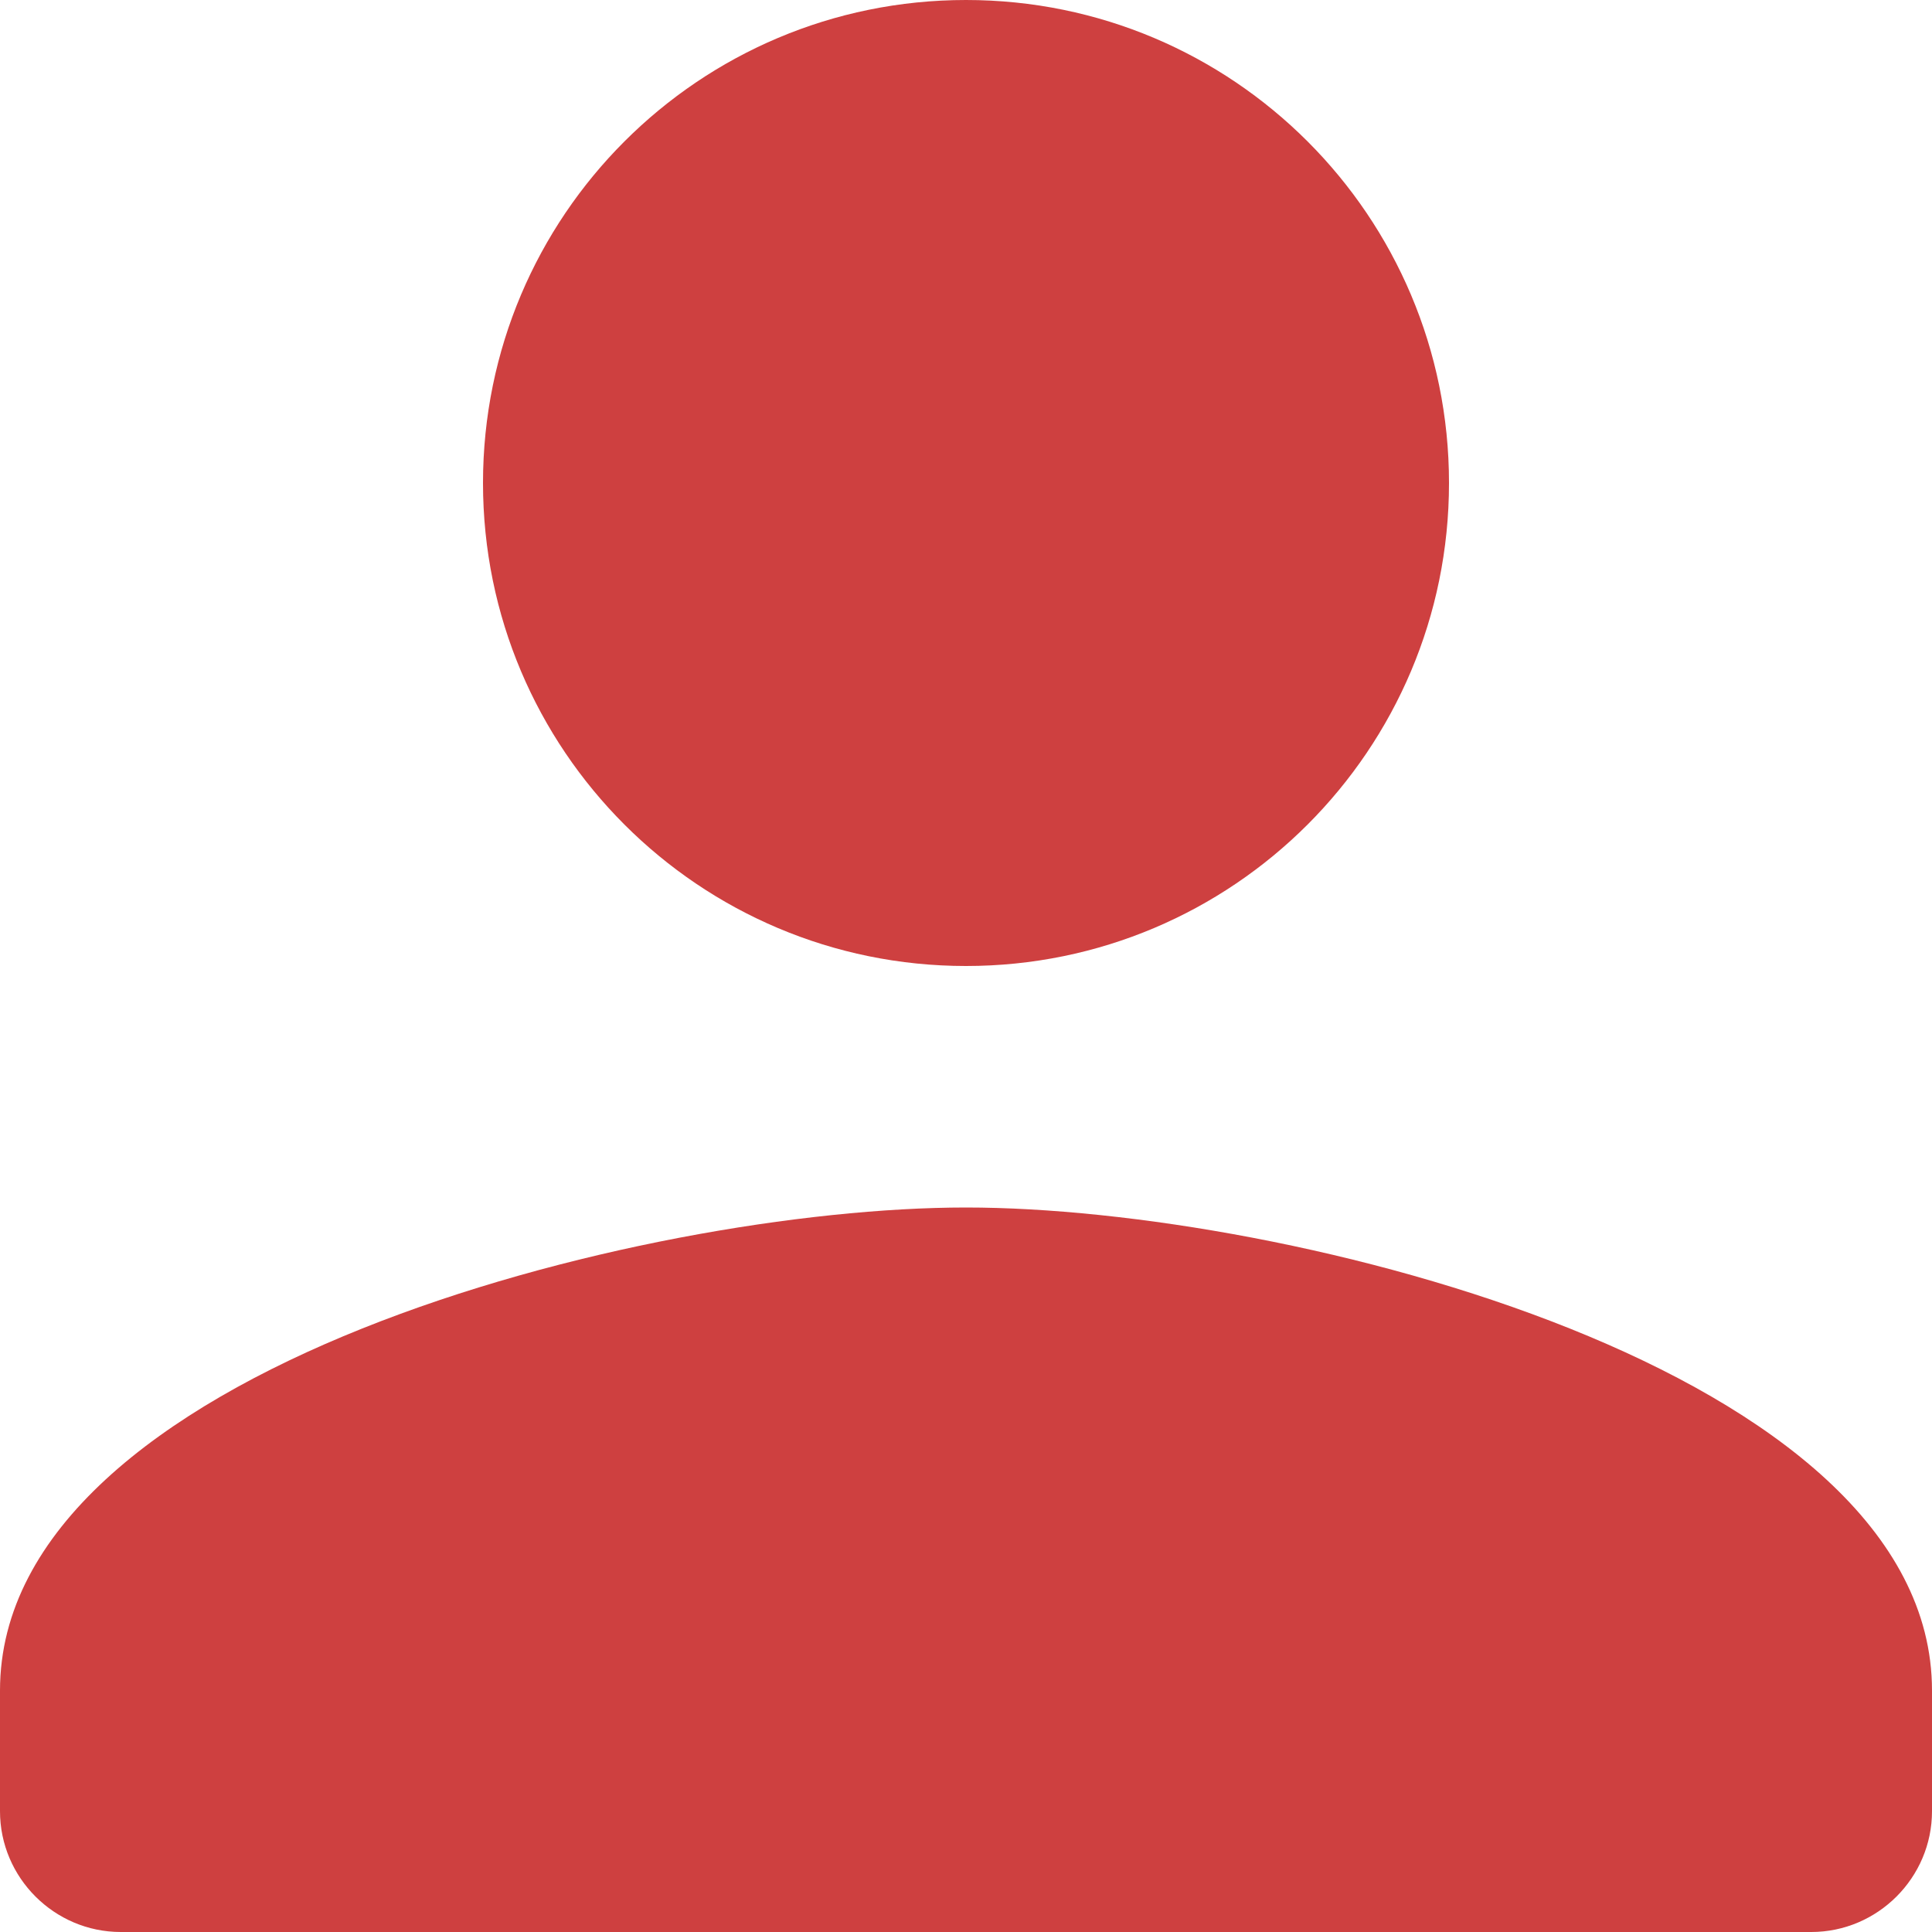
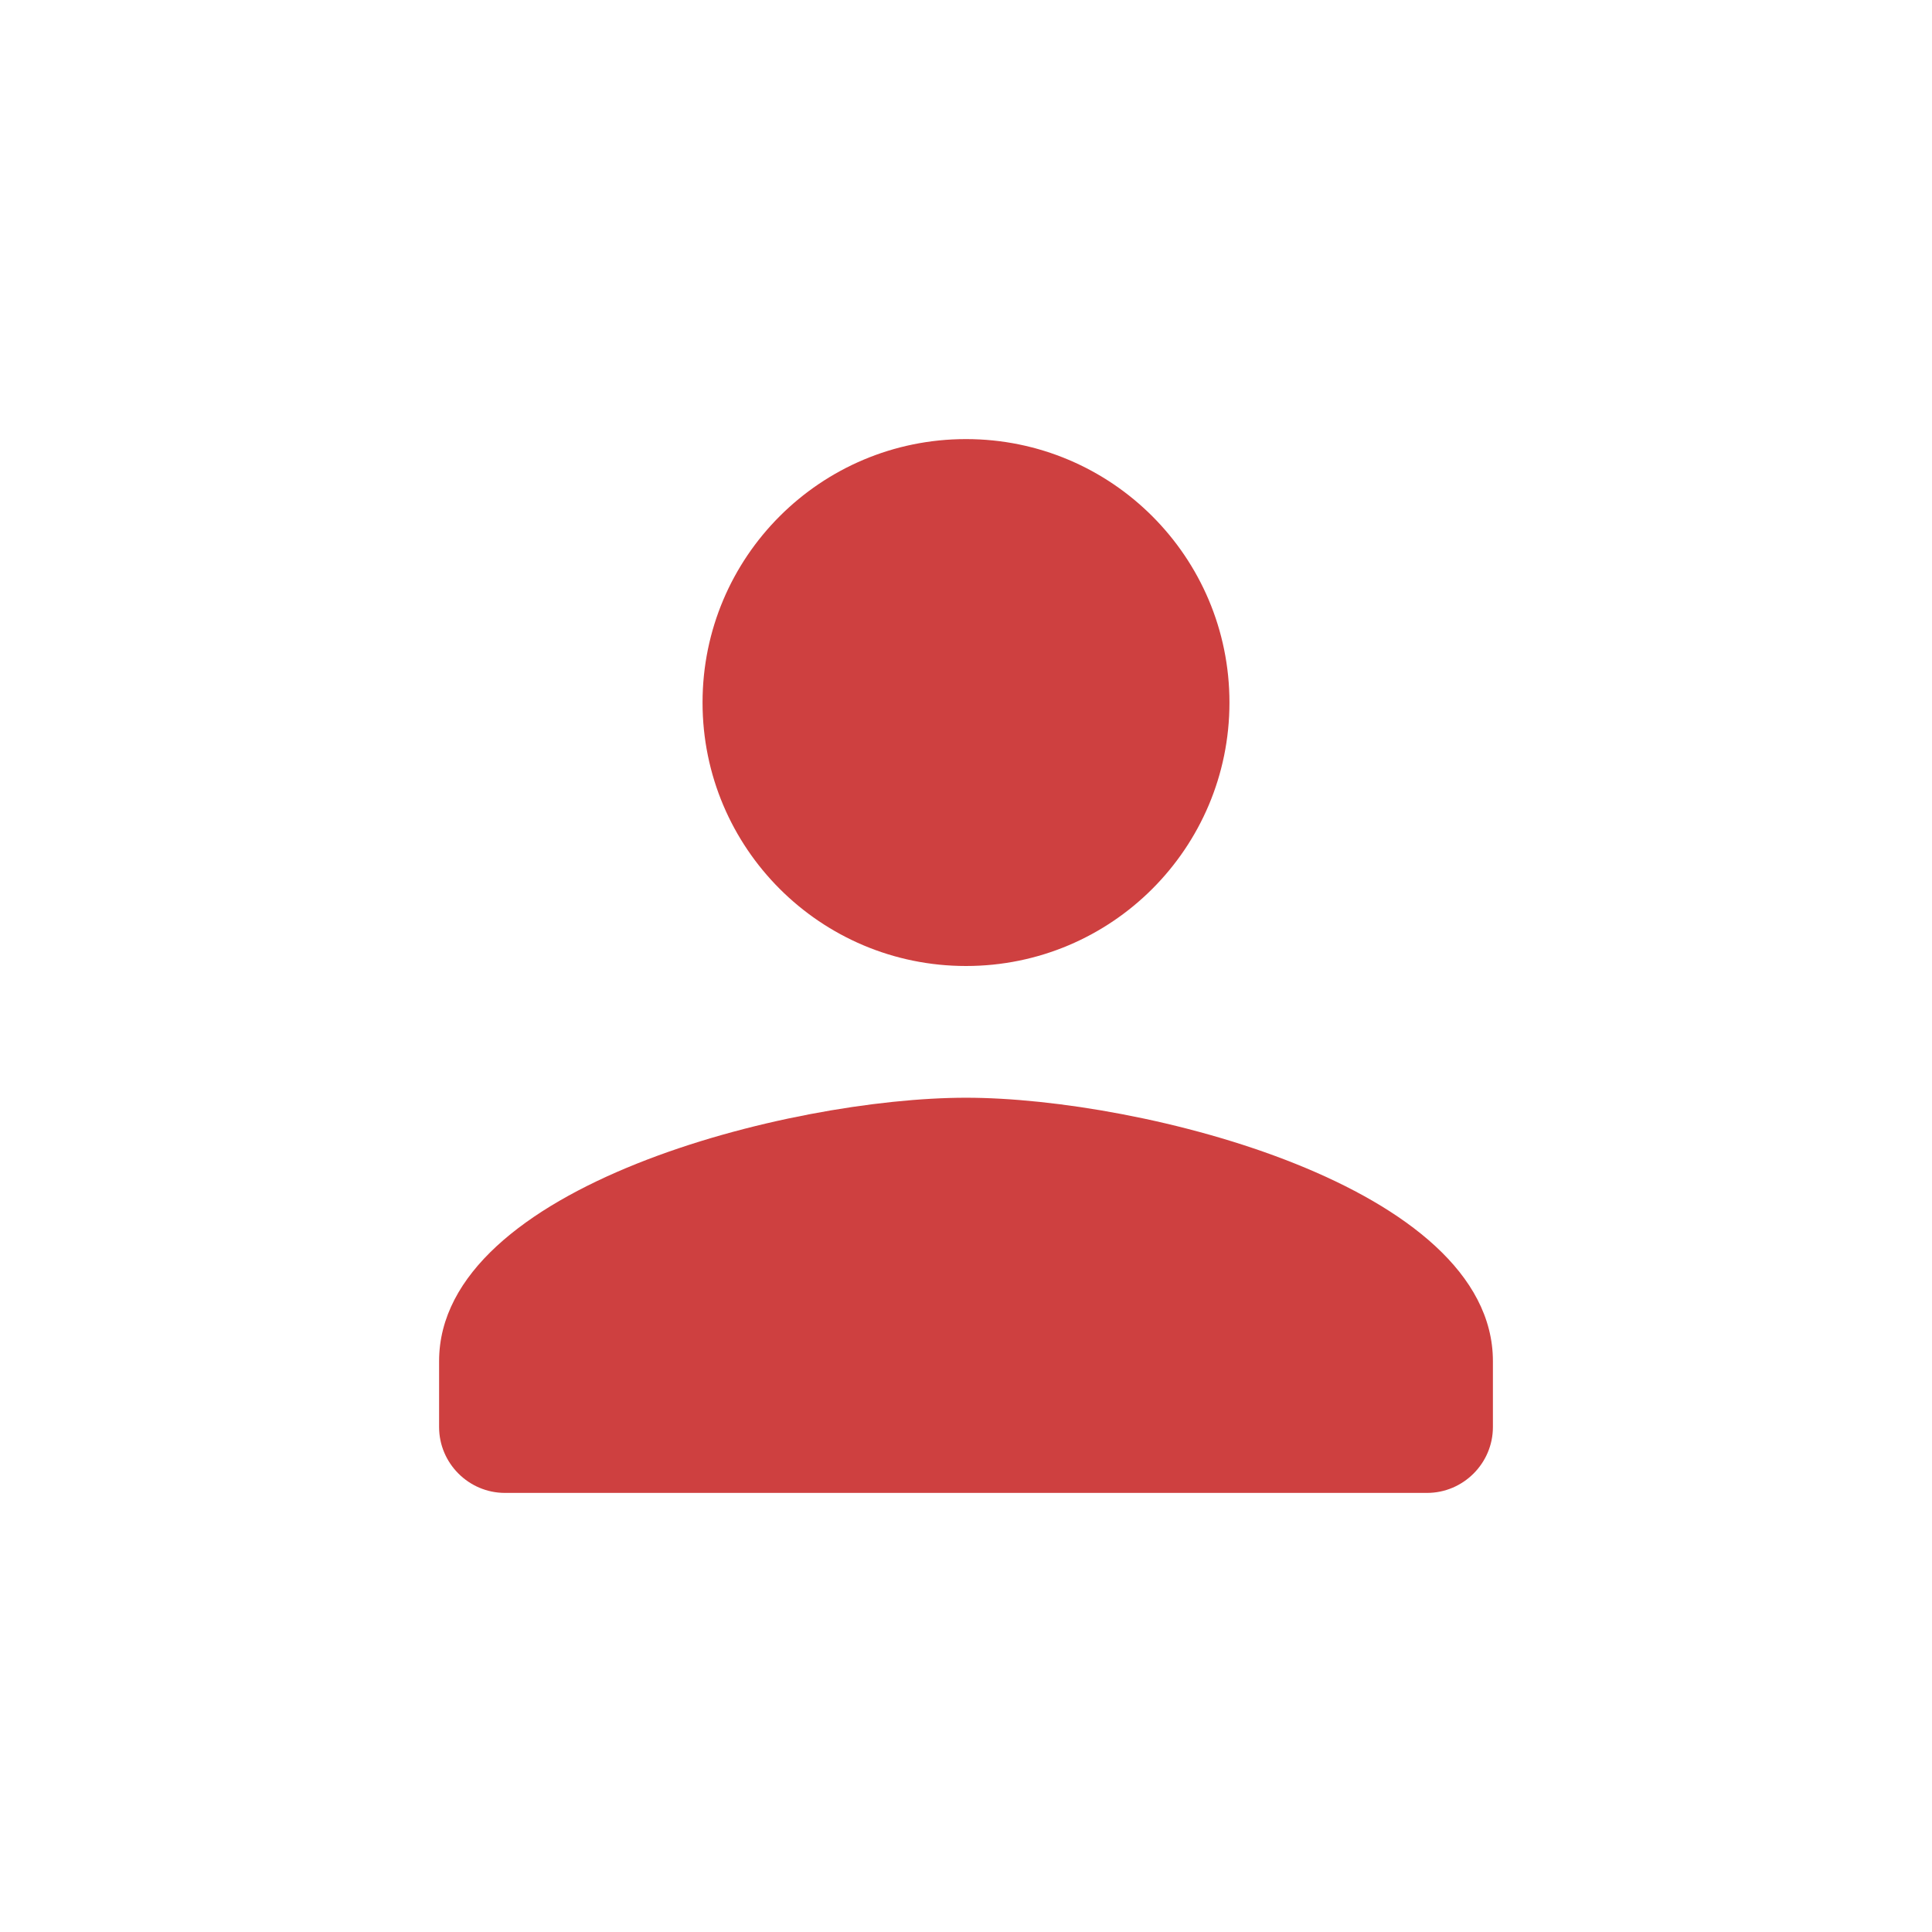
- <svg xmlns="http://www.w3.org/2000/svg" width="24" height="24" viewBox="0 0 24 24" fill="none">
-   <path d="M12 12C15.315 12 18 9.315 18 6C18 2.685 15.315 0 12 0C8.685 0 6 2.685 6 6C6 9.315 8.685 12 12 12ZM12 15C7.995 15 0 17.01 0 21V22.5C0 23.325 0.675 24 1.5 24H22.5C23.325 24 24 23.325 24 22.5V21C24 17.01 16.005 15 12 15Z" fill="#CE4040" />
+ <svg xmlns="http://www.w3.org/2000/svg" width="44" height="44" viewBox="0 0 44 44" fill="none">
+   <path d="M22 22C25.315 22 28 19.315 28 16C28 12.685 25.315 10 22 10C18.685 10 16 12.685 16 16C16 19.315 18.685 22 22 22ZM22 25C17.995 25 10 27.01 10 31V32.5C10 33.325 10.675 34 11.5 34H32.5C33.325 34 34 33.325 34 32.5V31C34 27.01 26.005 25 22 25Z" fill="#CE4040" />
</svg>
